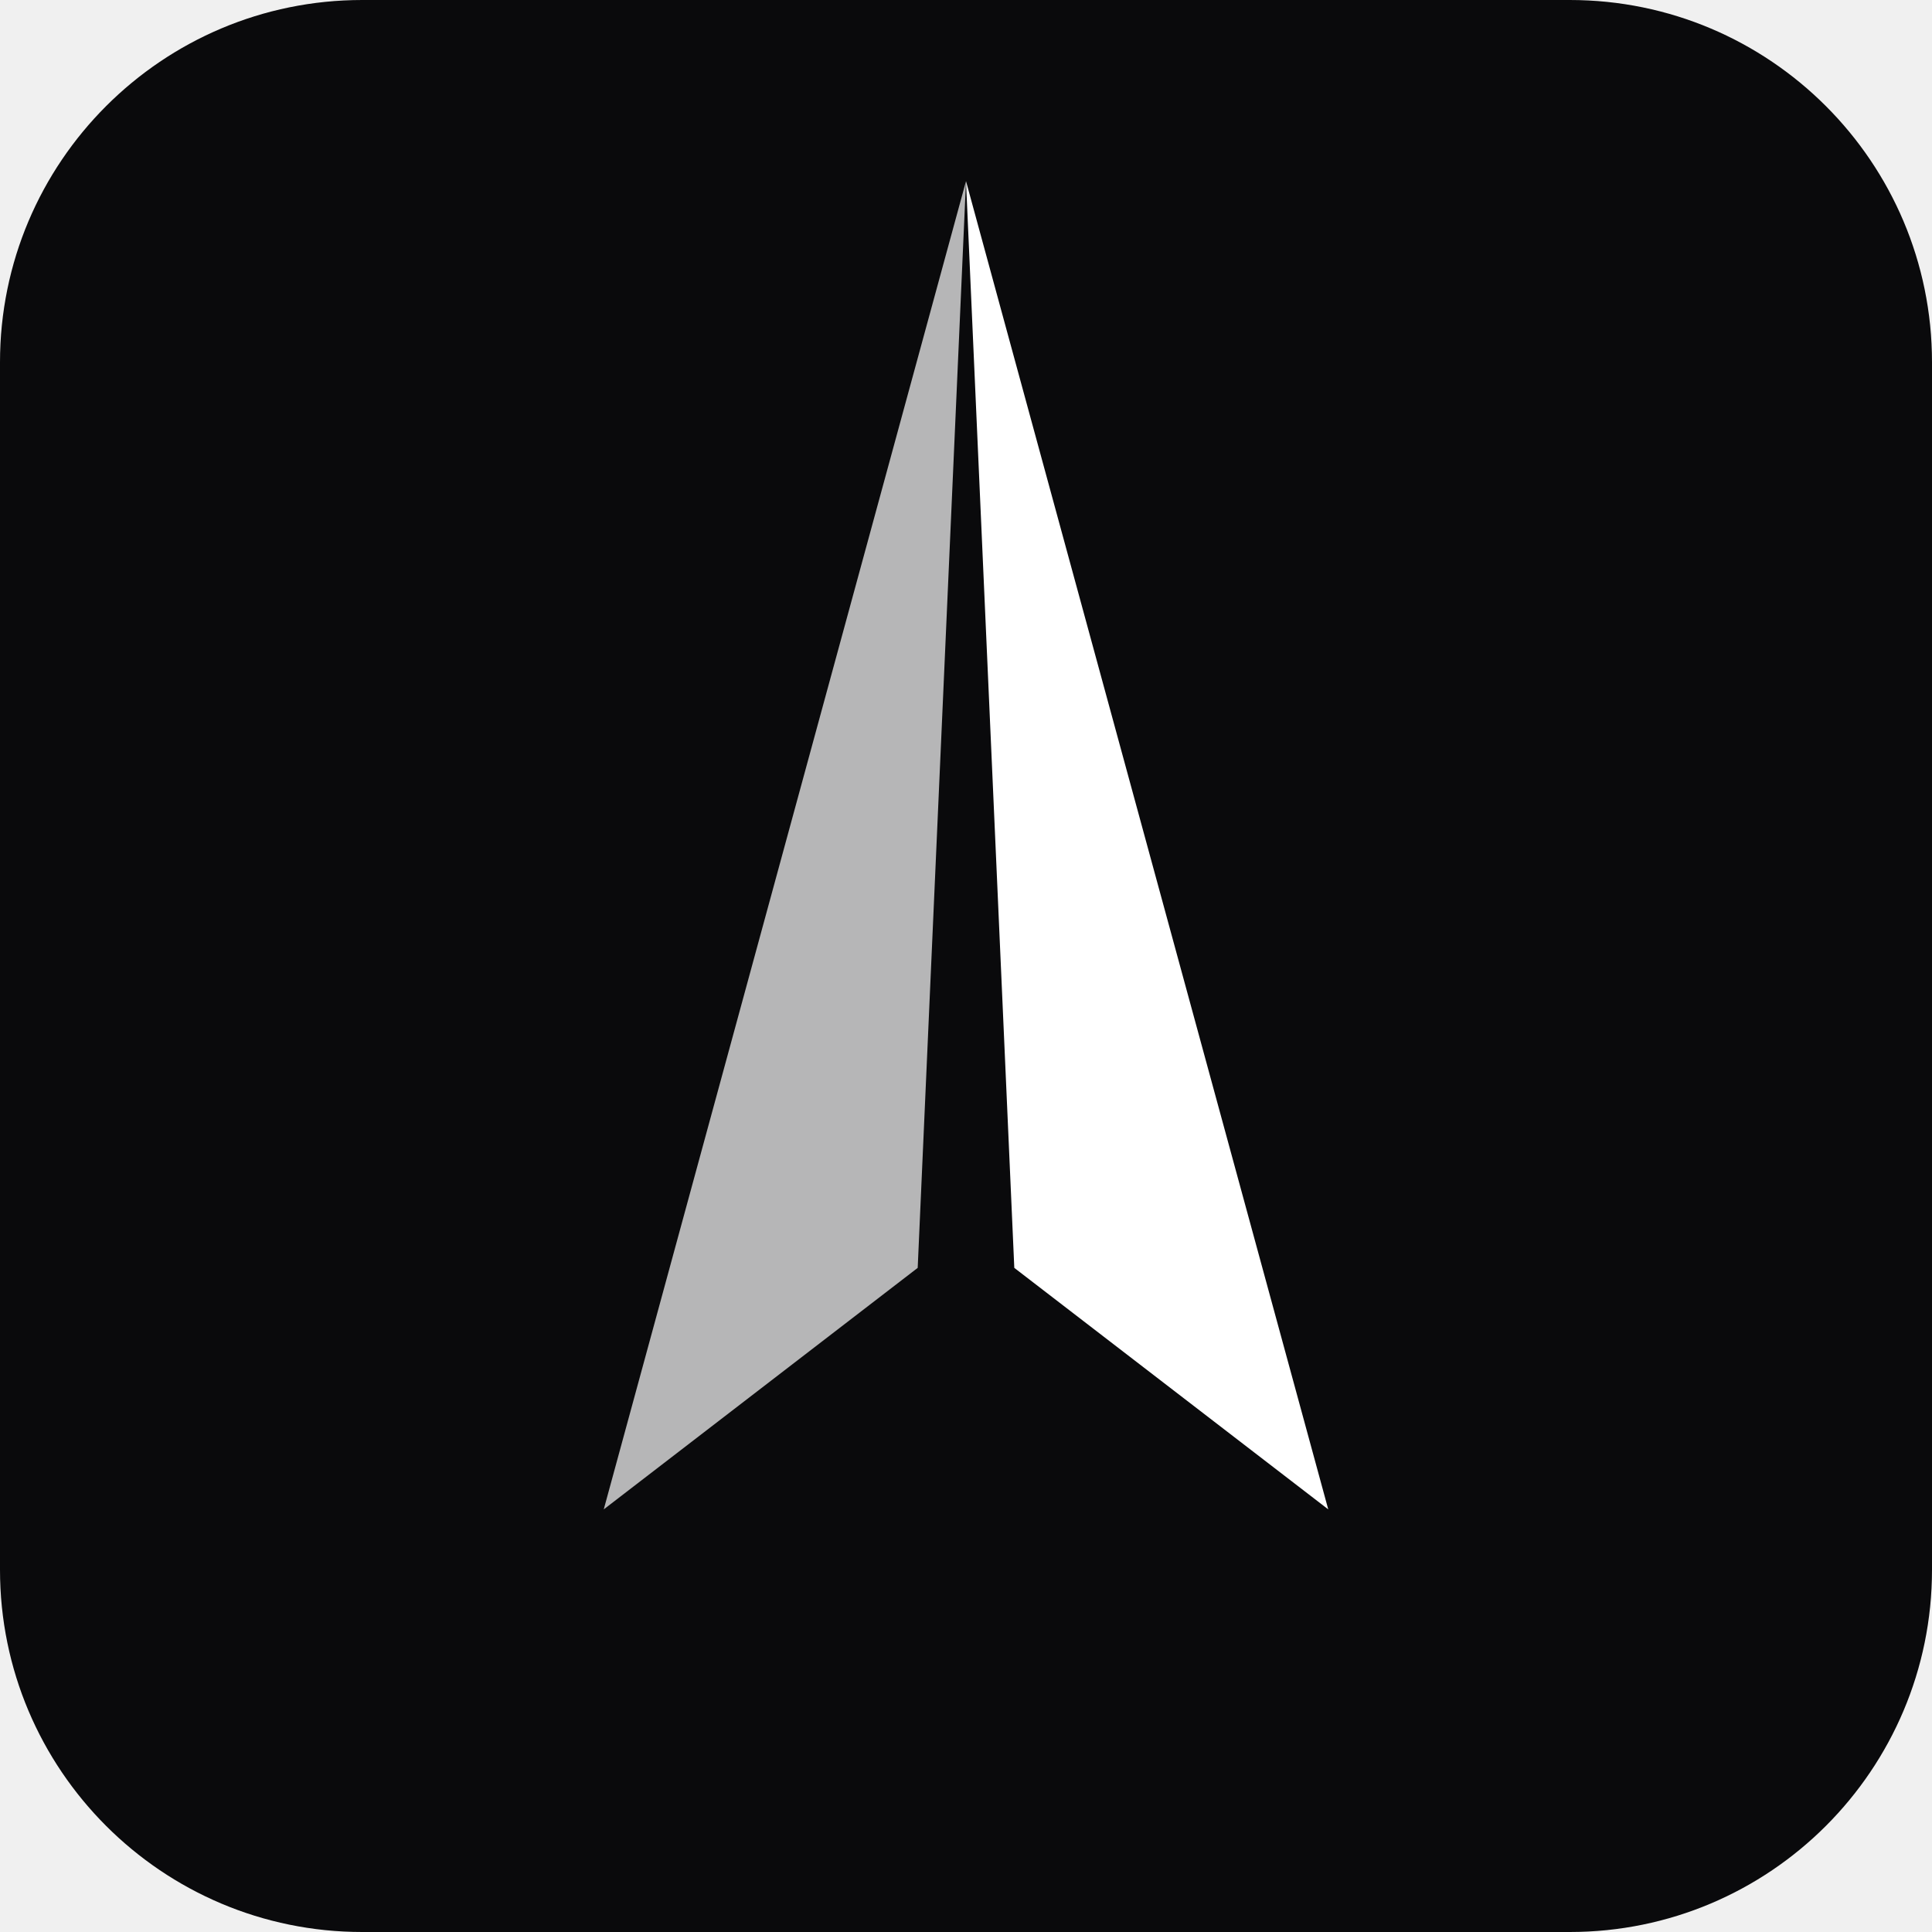
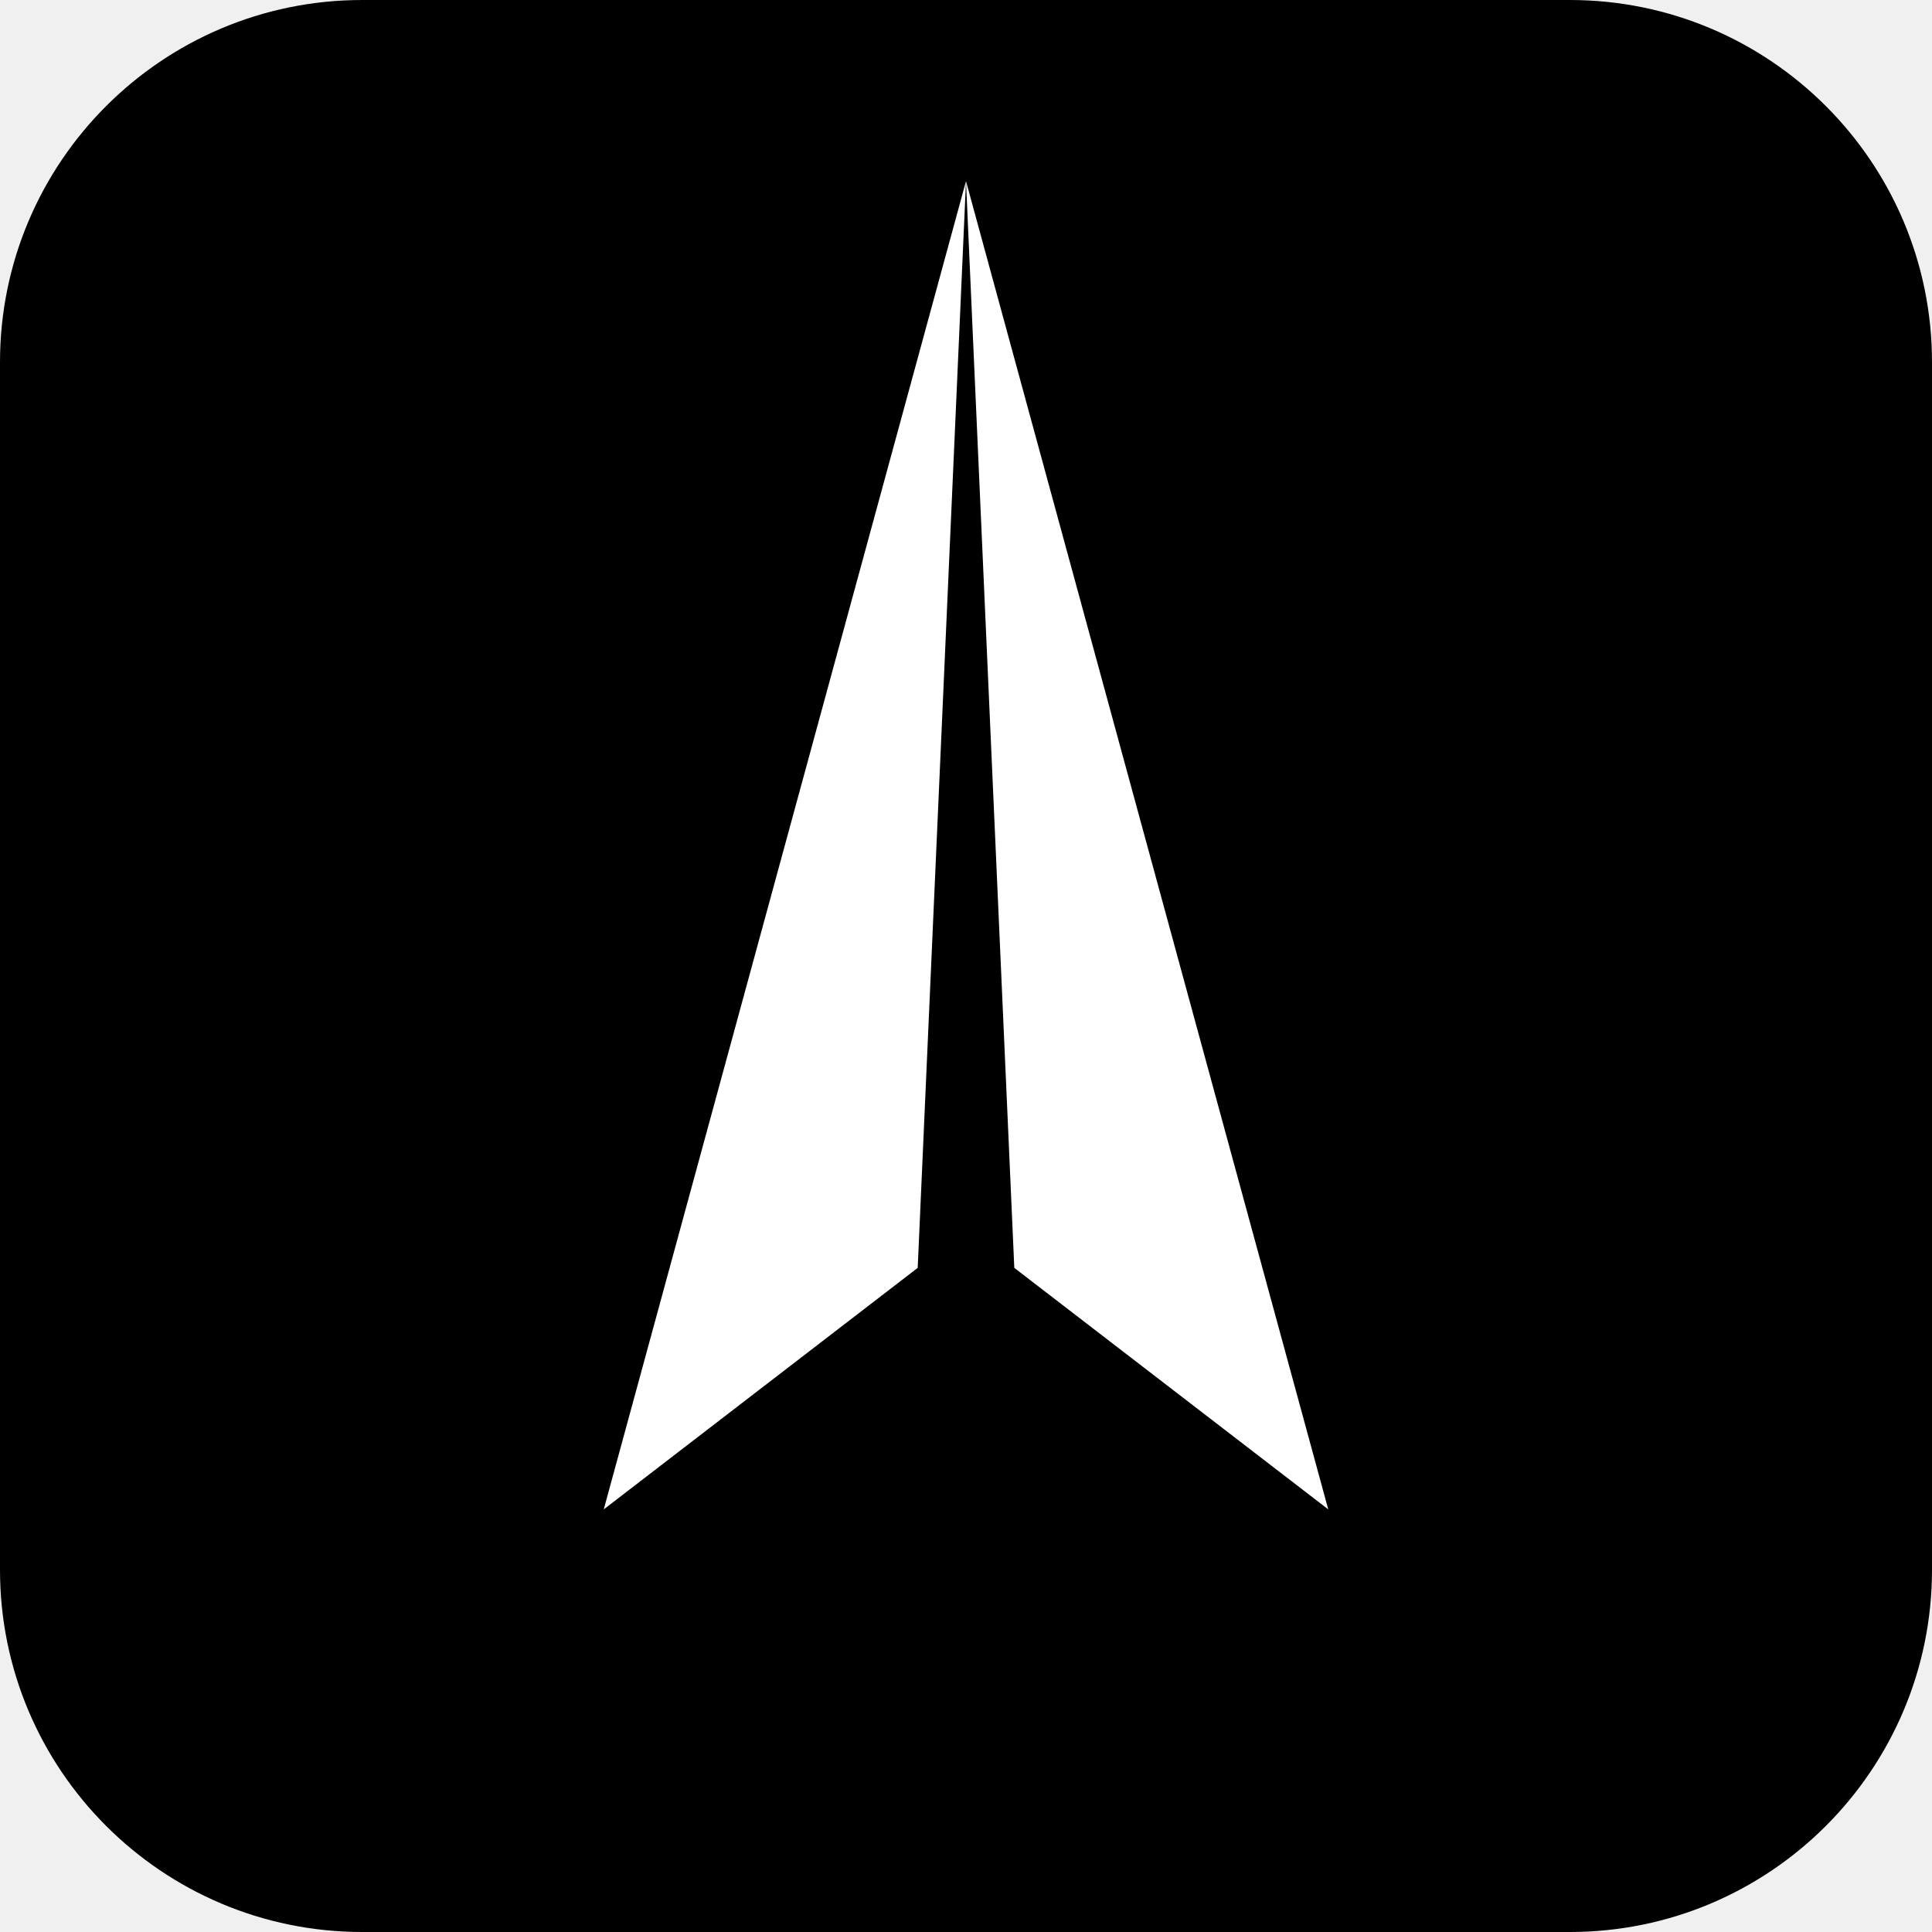
<svg xmlns="http://www.w3.org/2000/svg" viewBox="0 0 32 32">
-   <rect width="32" height="32" rx="6" fill="#0a0a0c" />
+   <rect width="32" height="32" rx="6" fill="#000000" />
  <polygon points="16,3 22,25 16.8,21" fill="#ffffff" />
-   <polygon points="16,3 10,25 15.2,21" fill="#ffffff" opacity="0.7" />
+   <polygon points="16,3 10,25 15.2,21" fill="#ffffff" />
</svg>
